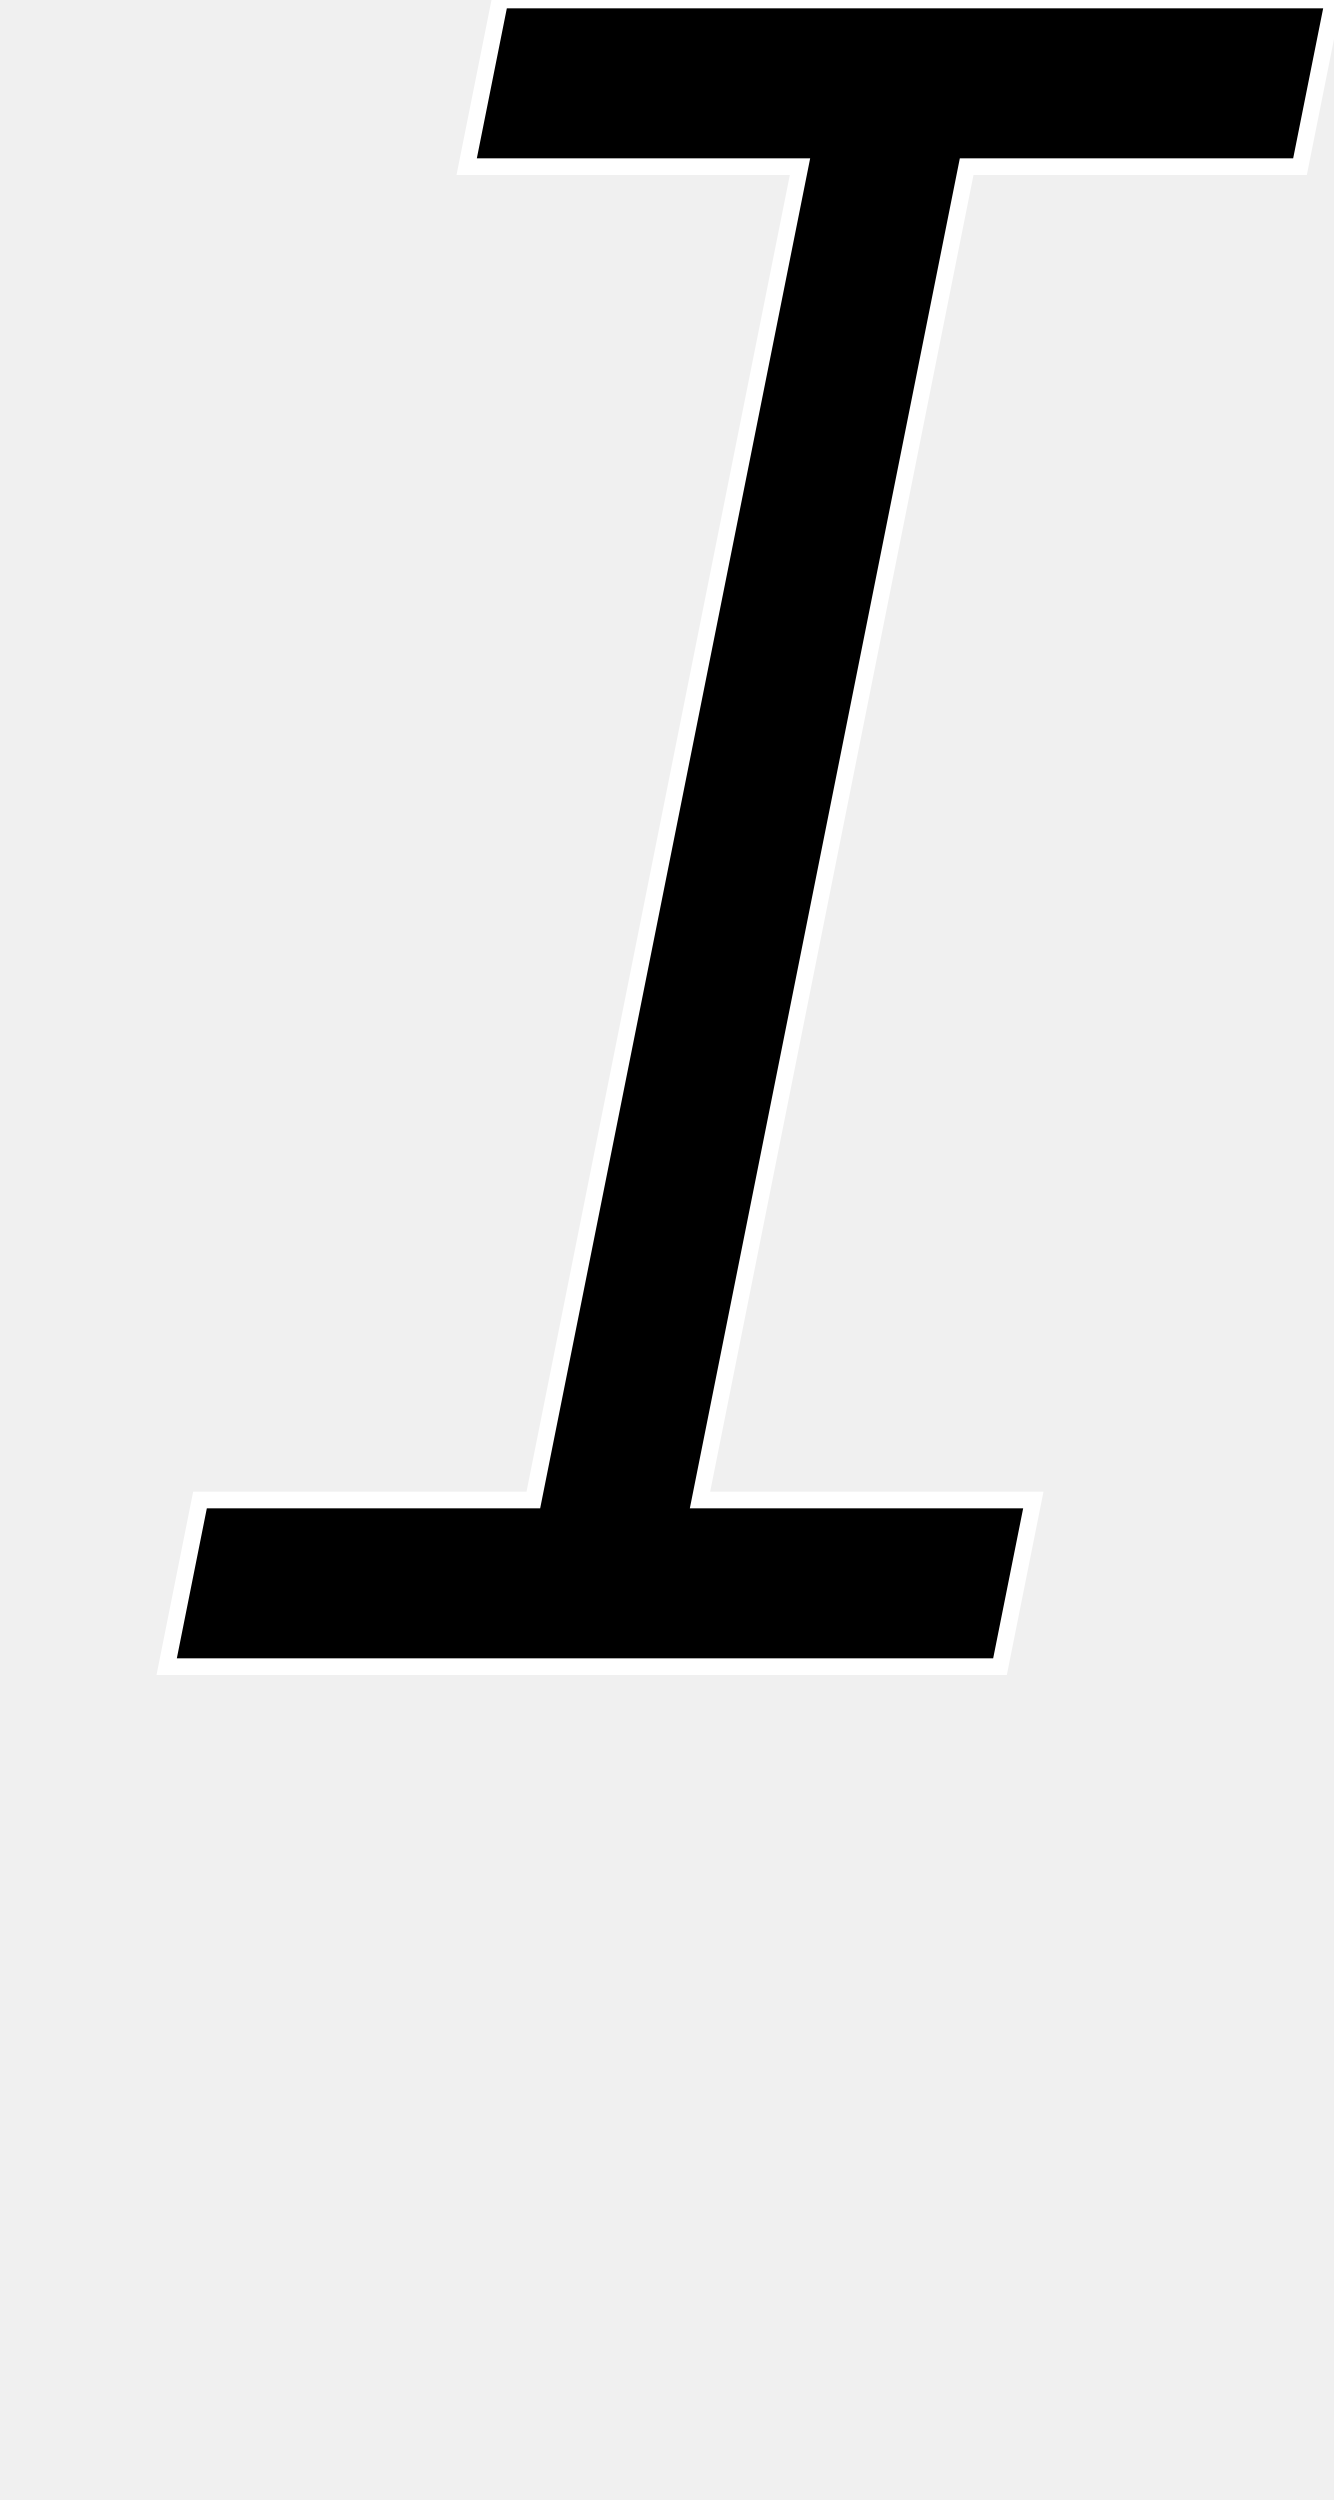
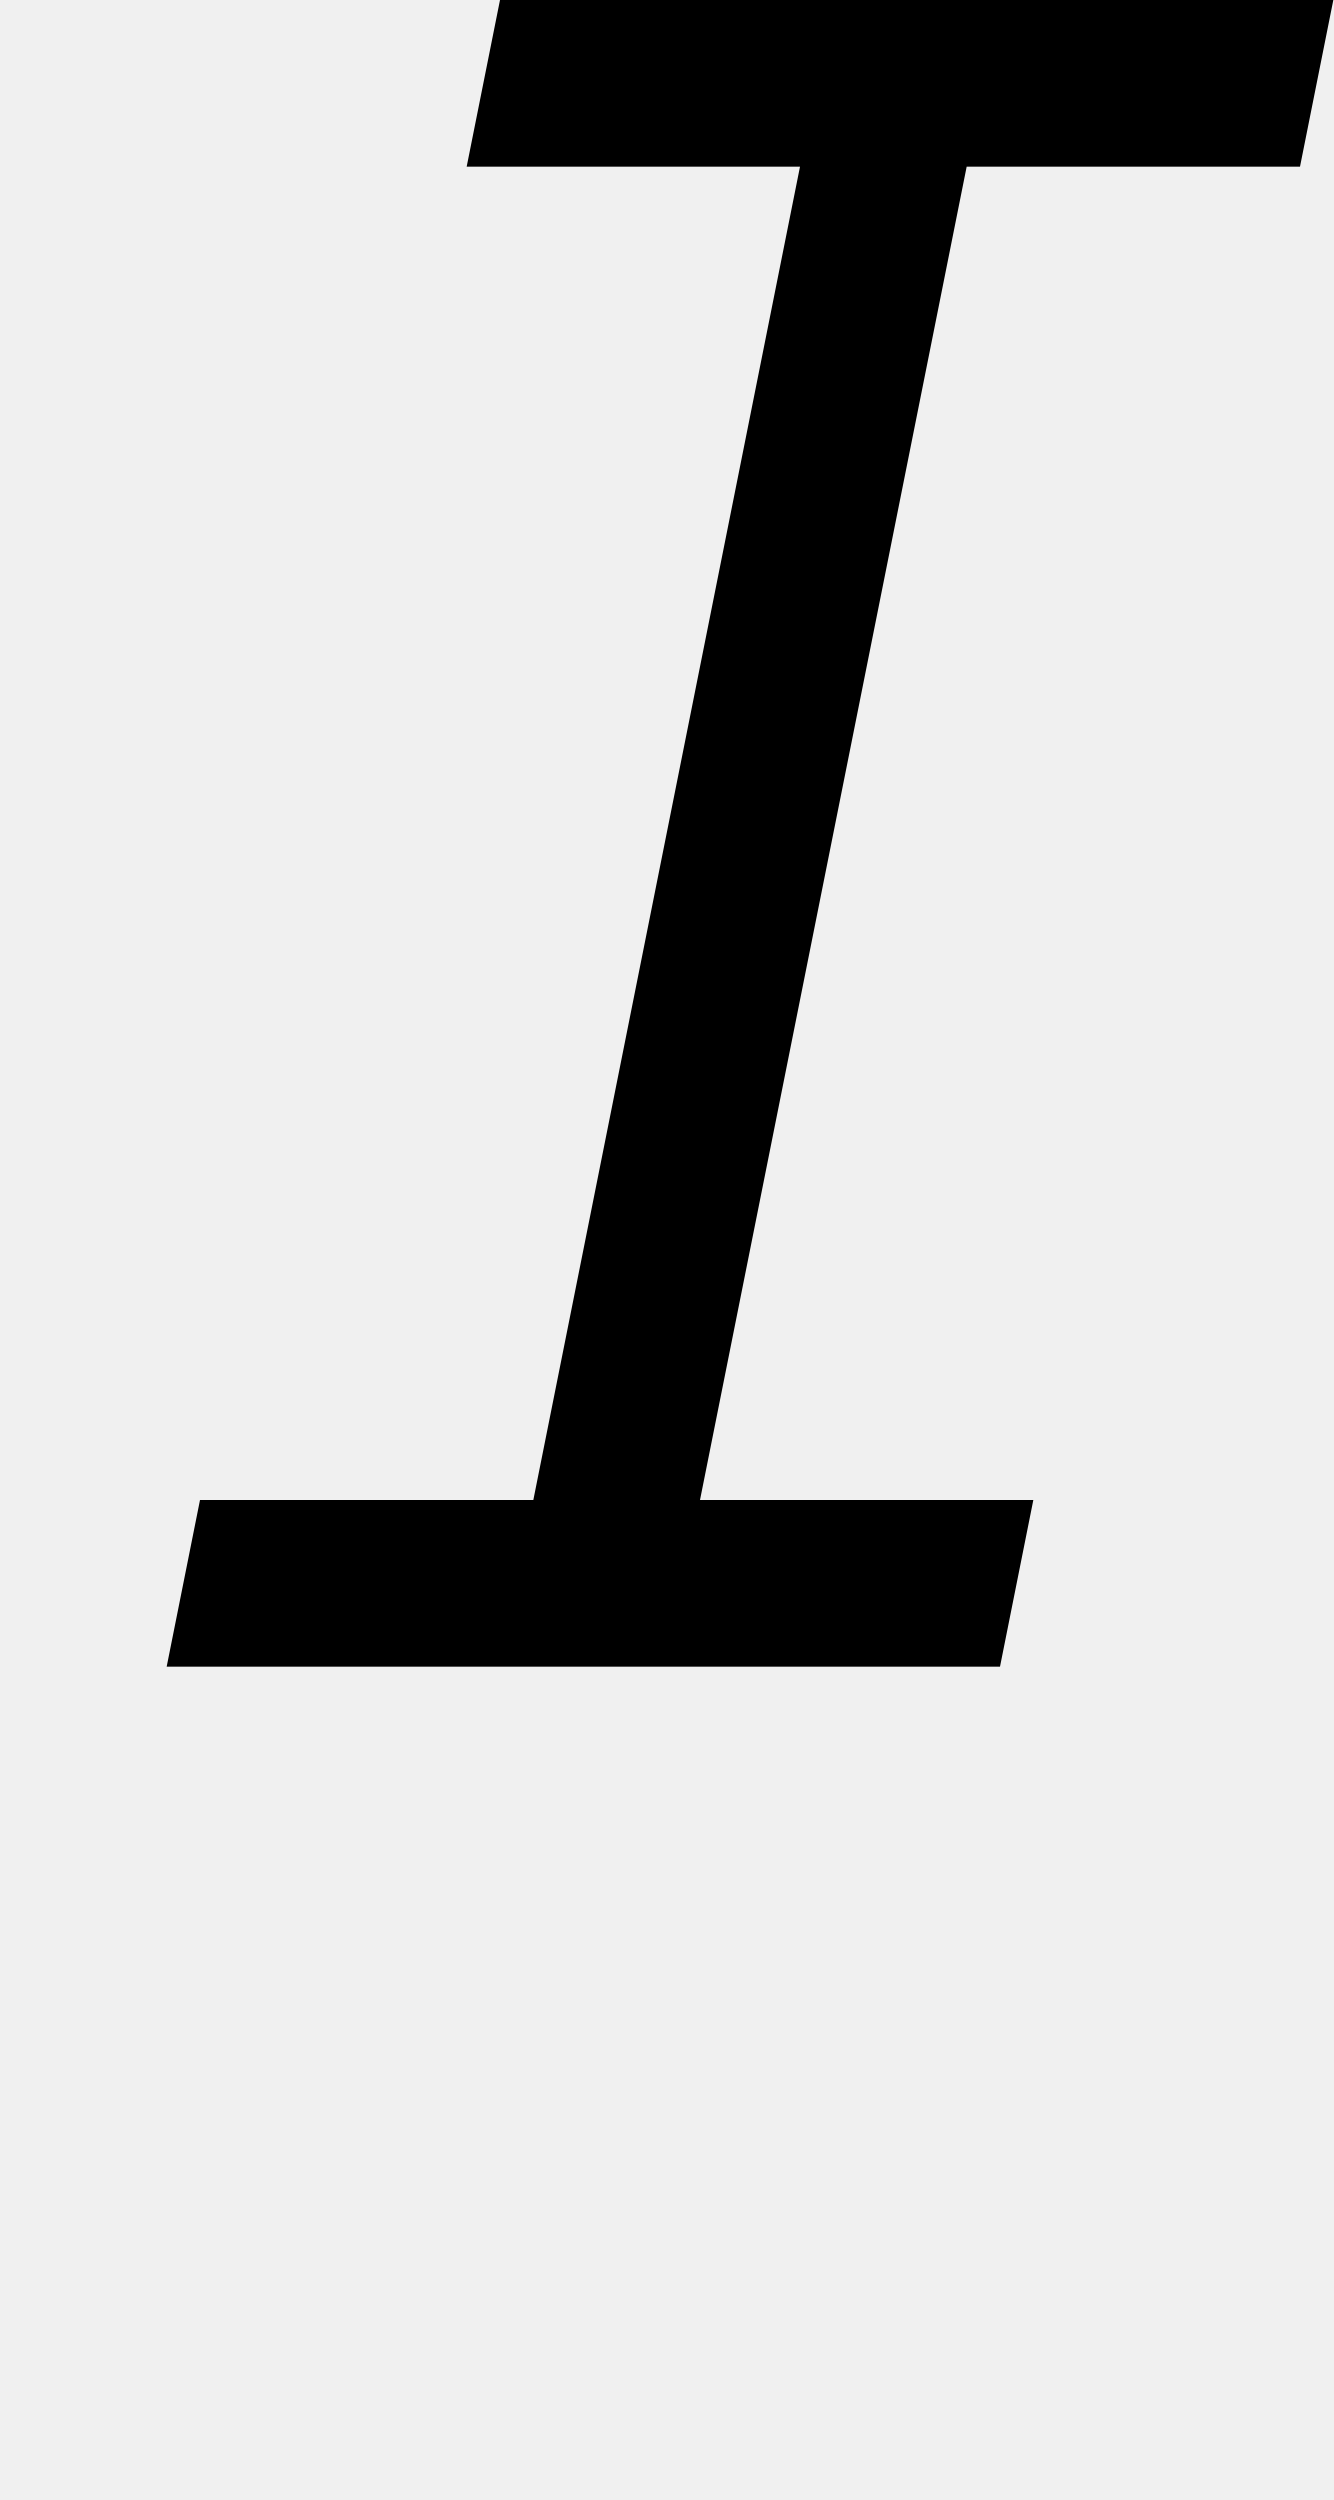
<svg xmlns="http://www.w3.org/2000/svg" viewBox="0 0 80 150" version="1.1">
-   <path d="   M 0,0   m 30,0   h 50   l -2,10   h -20   l -16,80   h 20   l -2,10   h -50   l 2,-10   h 20   l 16,-80   h -20   z   " fill="#000000" stroke="#ffffff" fill-rule="evenodd" stroke-width="1" />
+   <path d="   M 0,0   m 30,0   h 50   l -2,10   h -20   l -16,80   h 20   l -2,10   h -50   l 2,-10   h 20   l 16,-80   h -20   z   " fill="#000000" stroke="none" fill-rule="evenodd" />
</svg>
